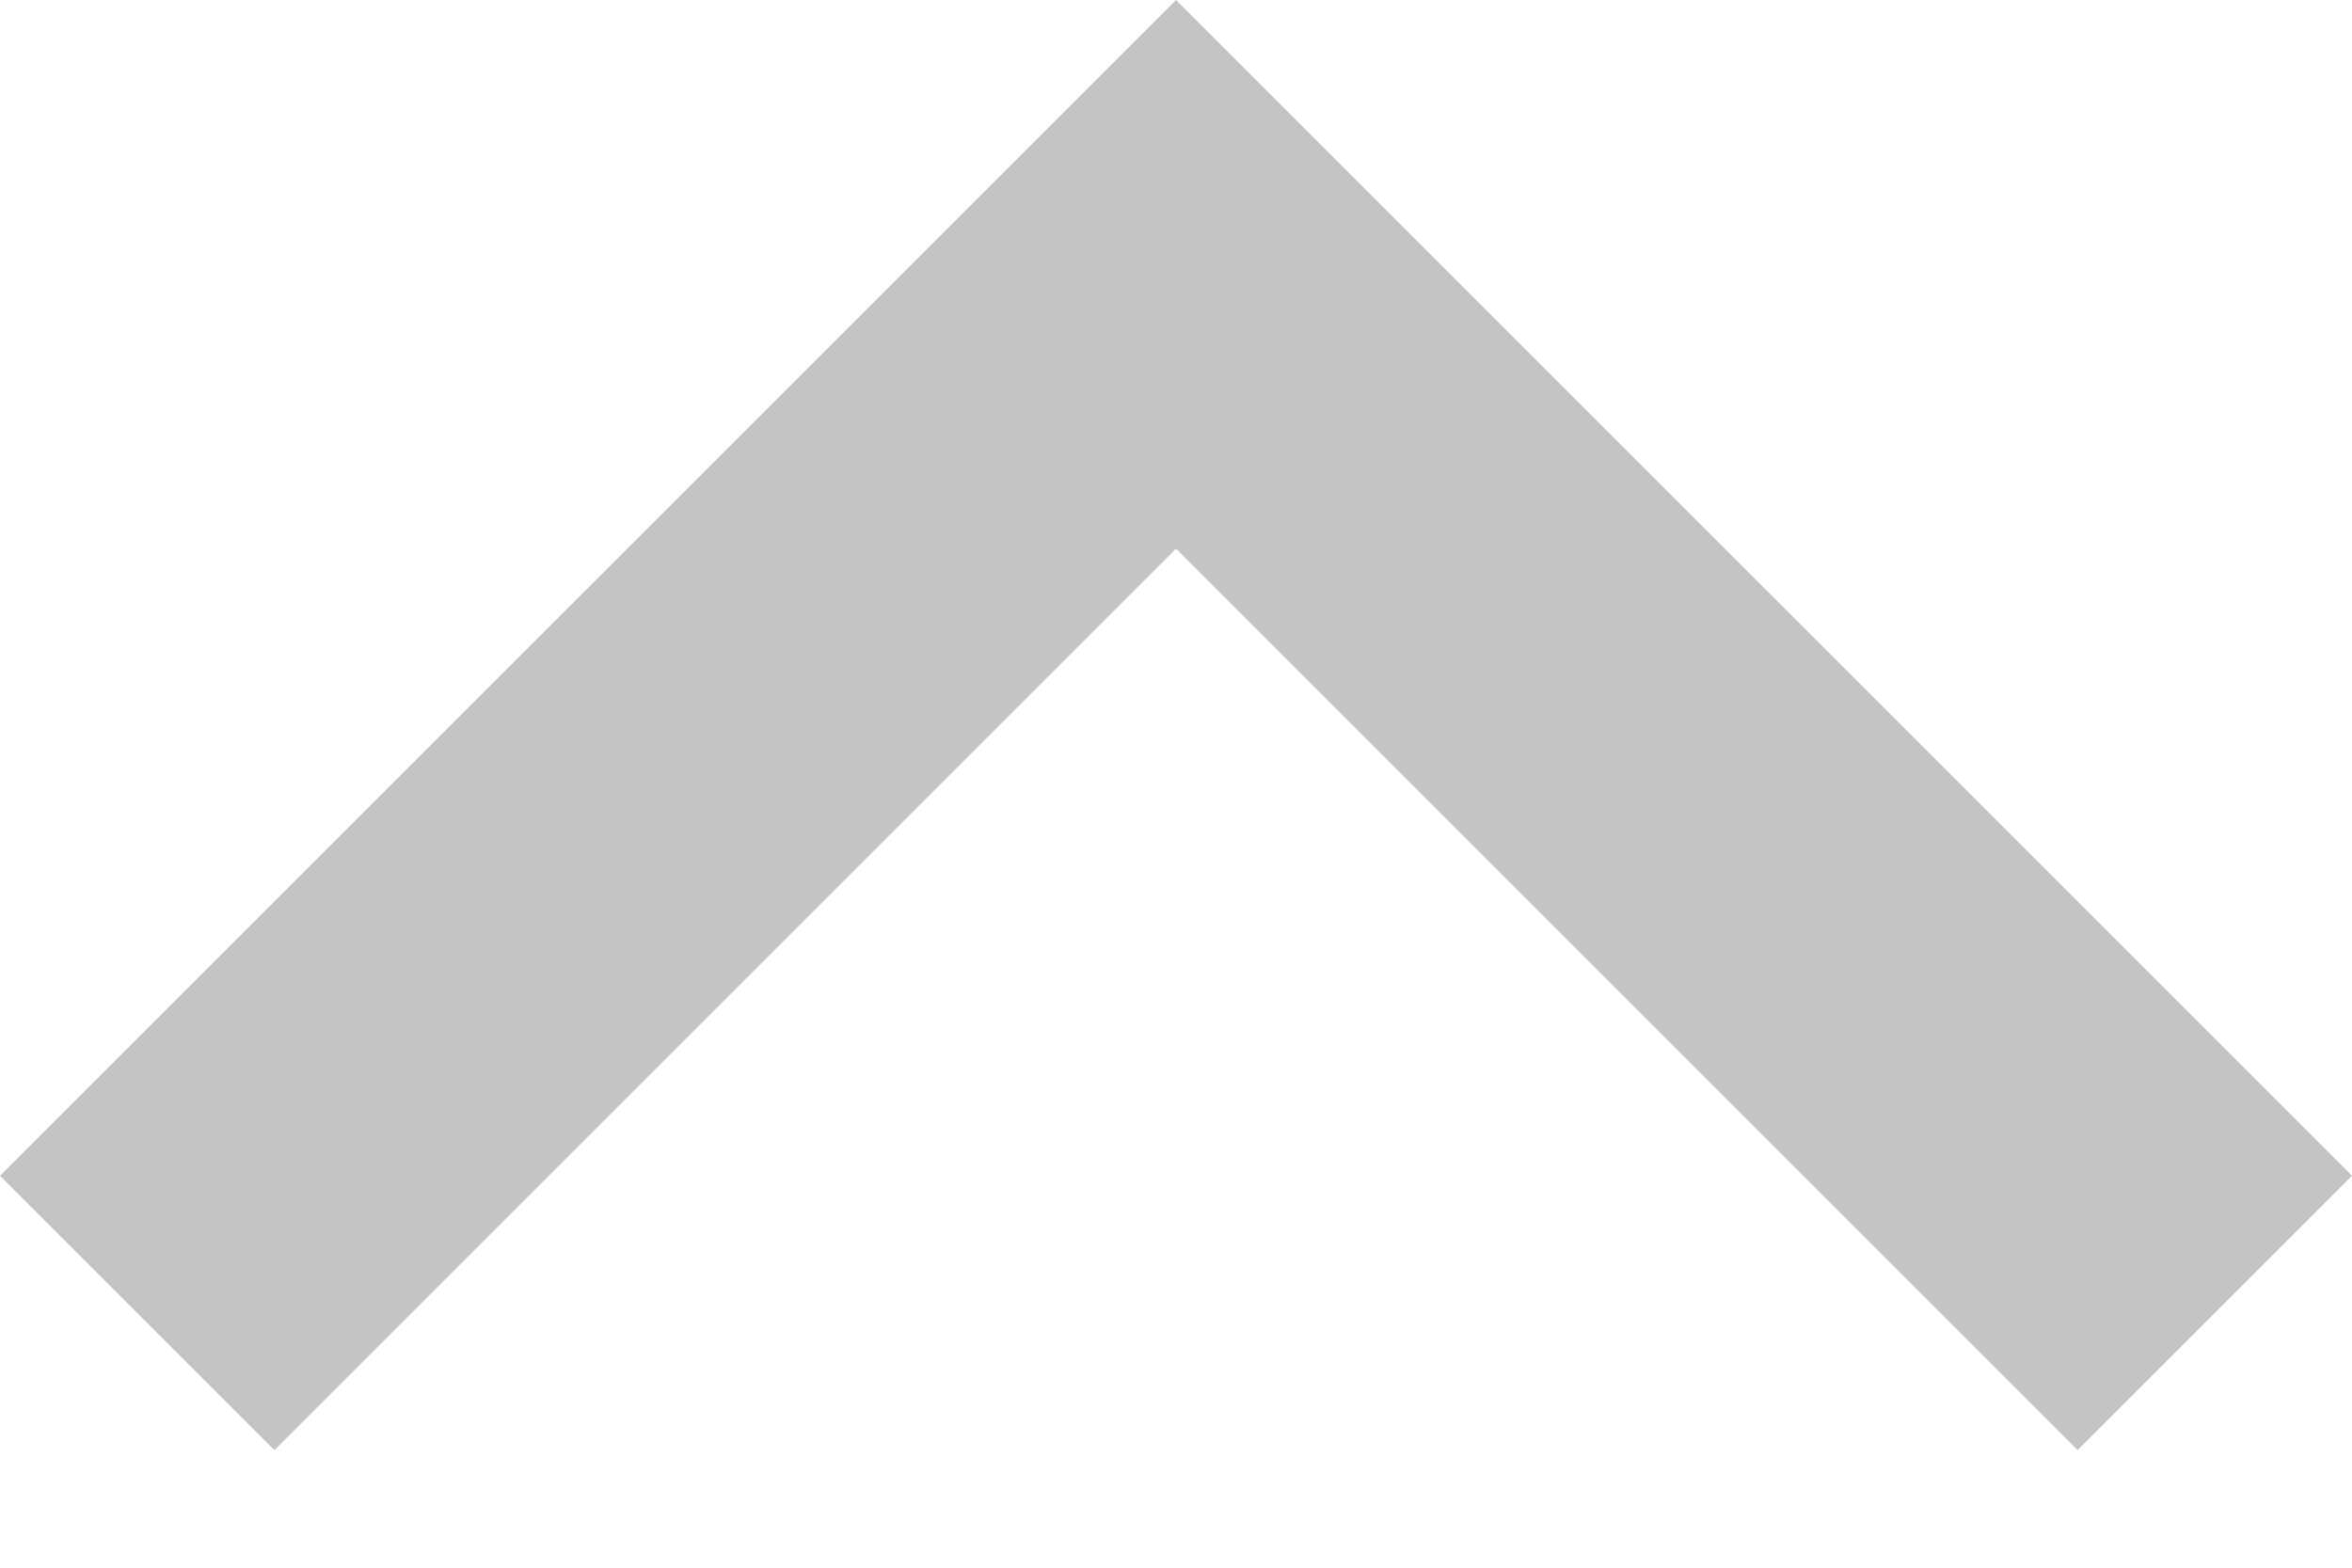
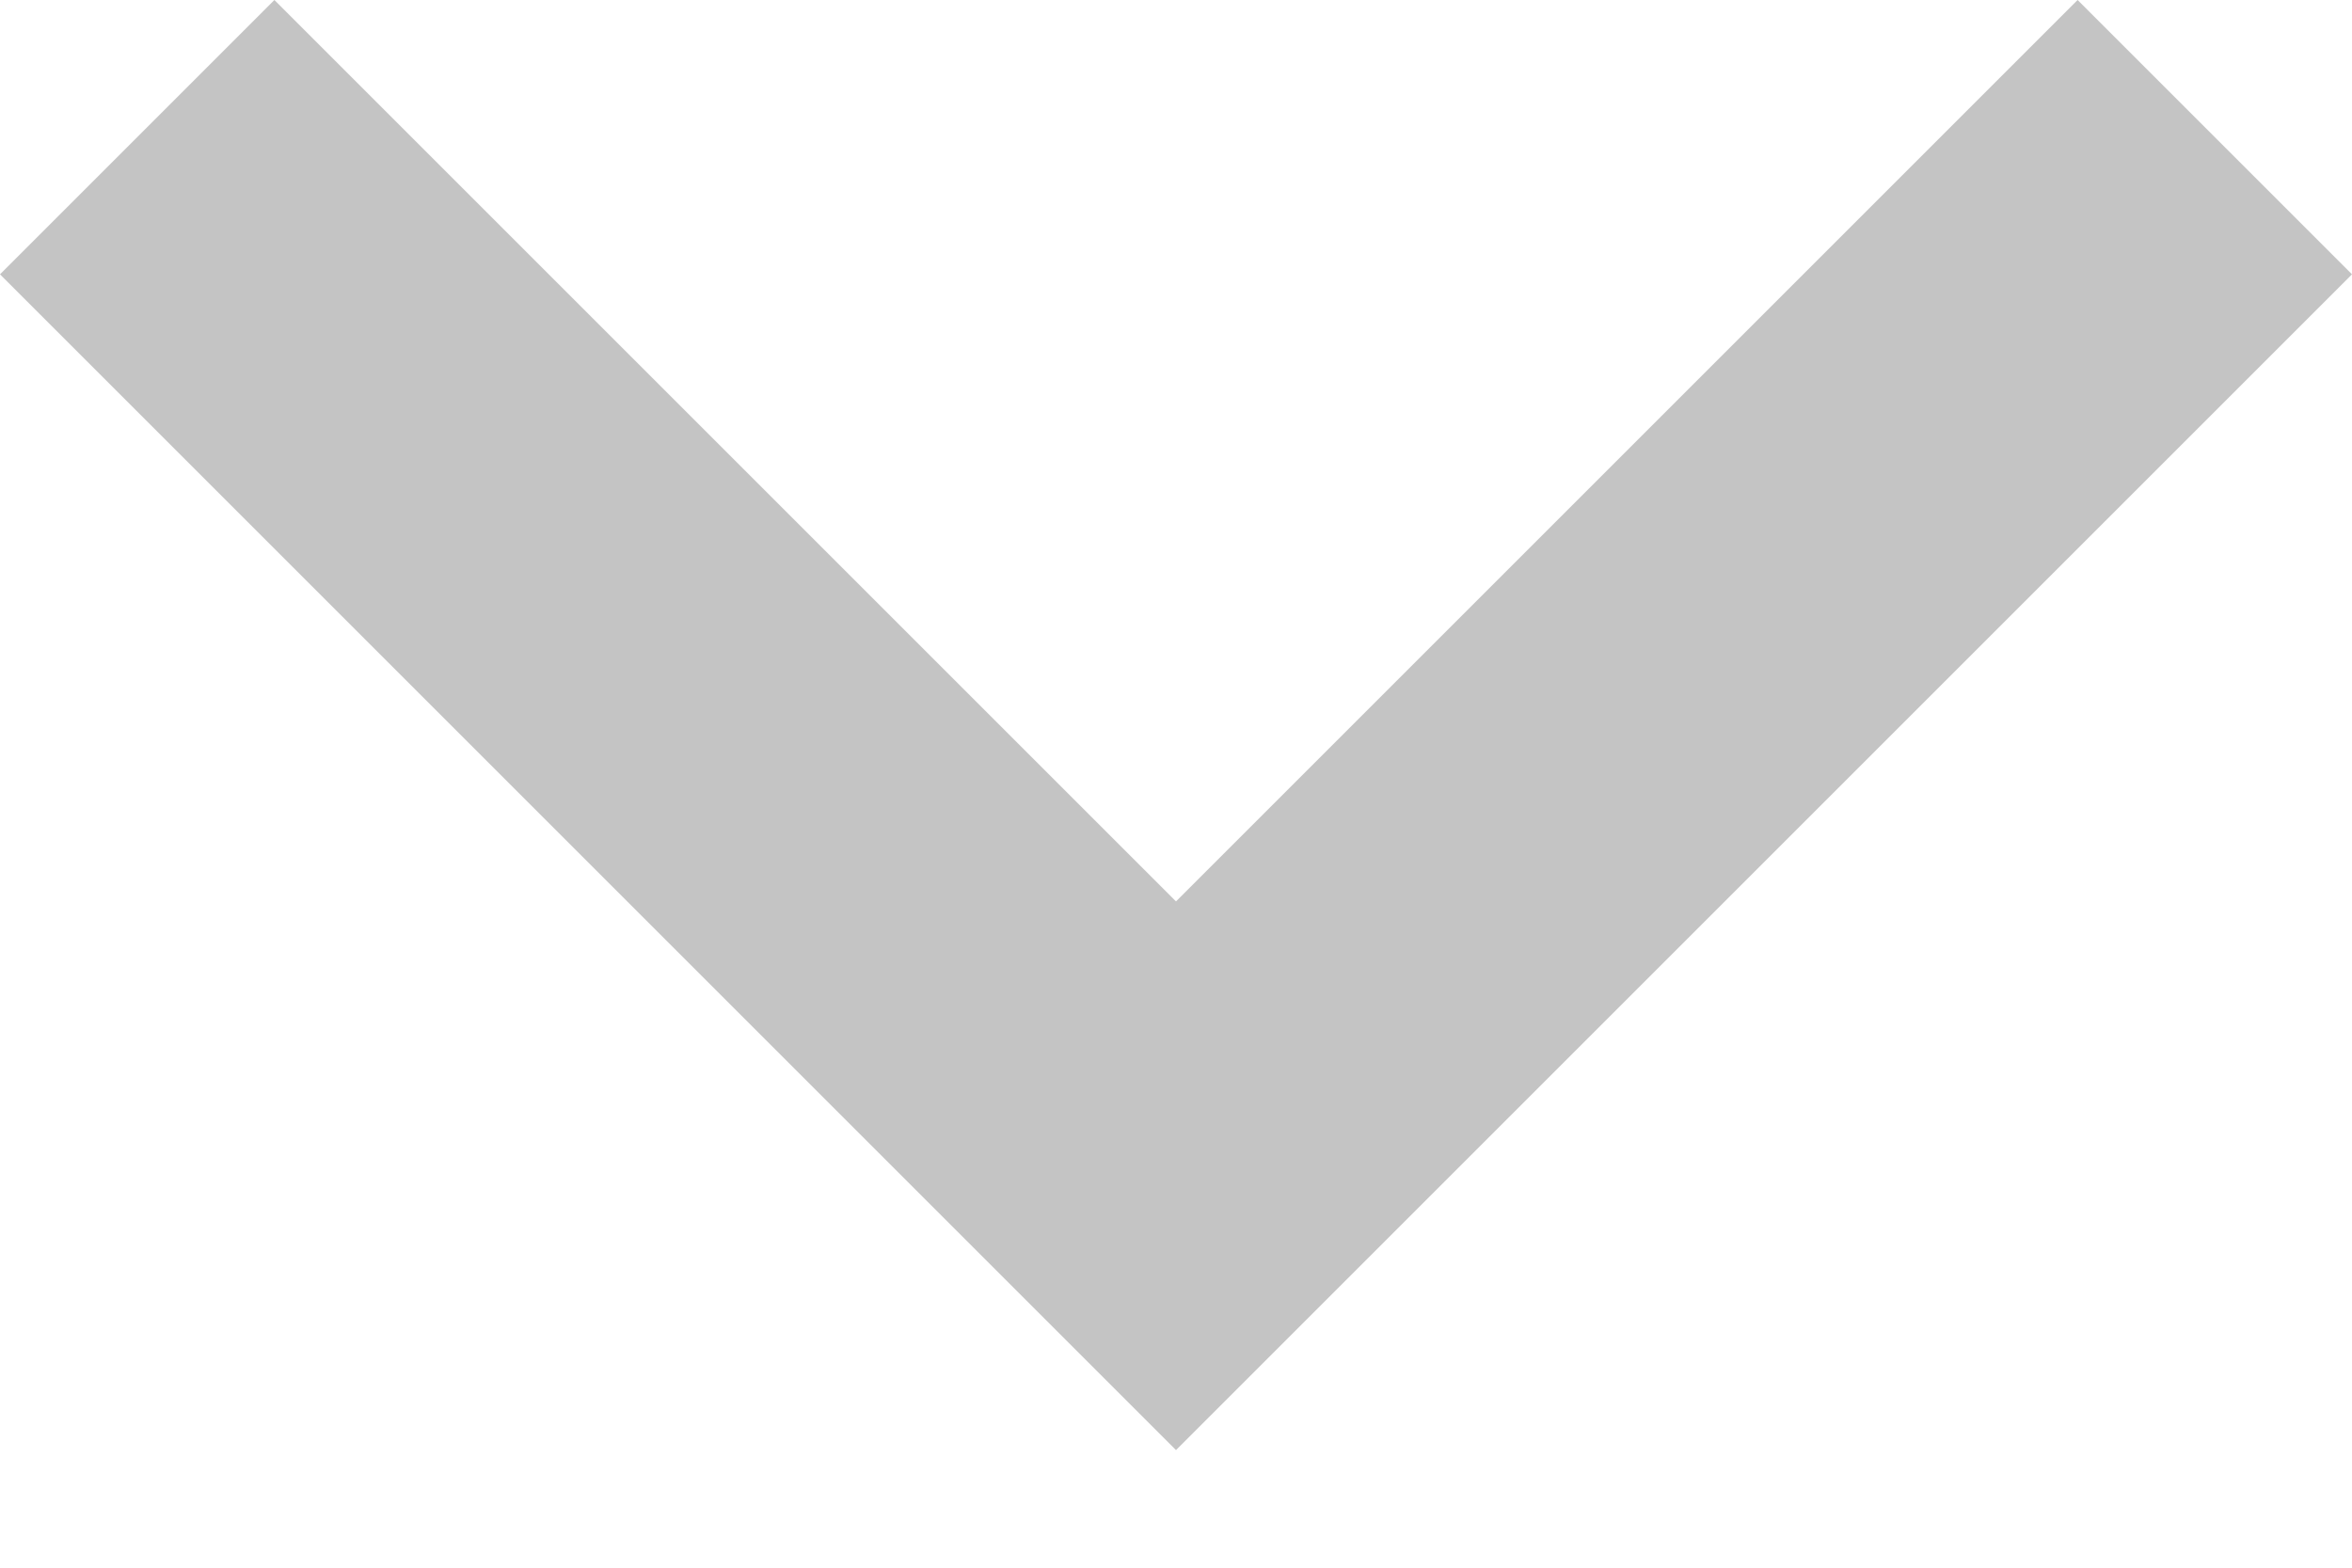
<svg xmlns="http://www.w3.org/2000/svg" width="12" height="8" viewBox="0 0 12 8" fill="none">
-   <path fill-rule="evenodd" clip-rule="evenodd" d="M1.4 7.4L6 2.8L10.6 7.4L12 6L6 2.43187e-05L0 6L1.4 7.4Z" fill="#C4C4C4" />
+   <path fill-rule="evenodd" clip-rule="evenodd" d="M10.6 0L6 4.6L1.4 0L0 1.4L6 7.4L12 1.4L10.6 0Z" fill="#C4C4C4" />
</svg>
